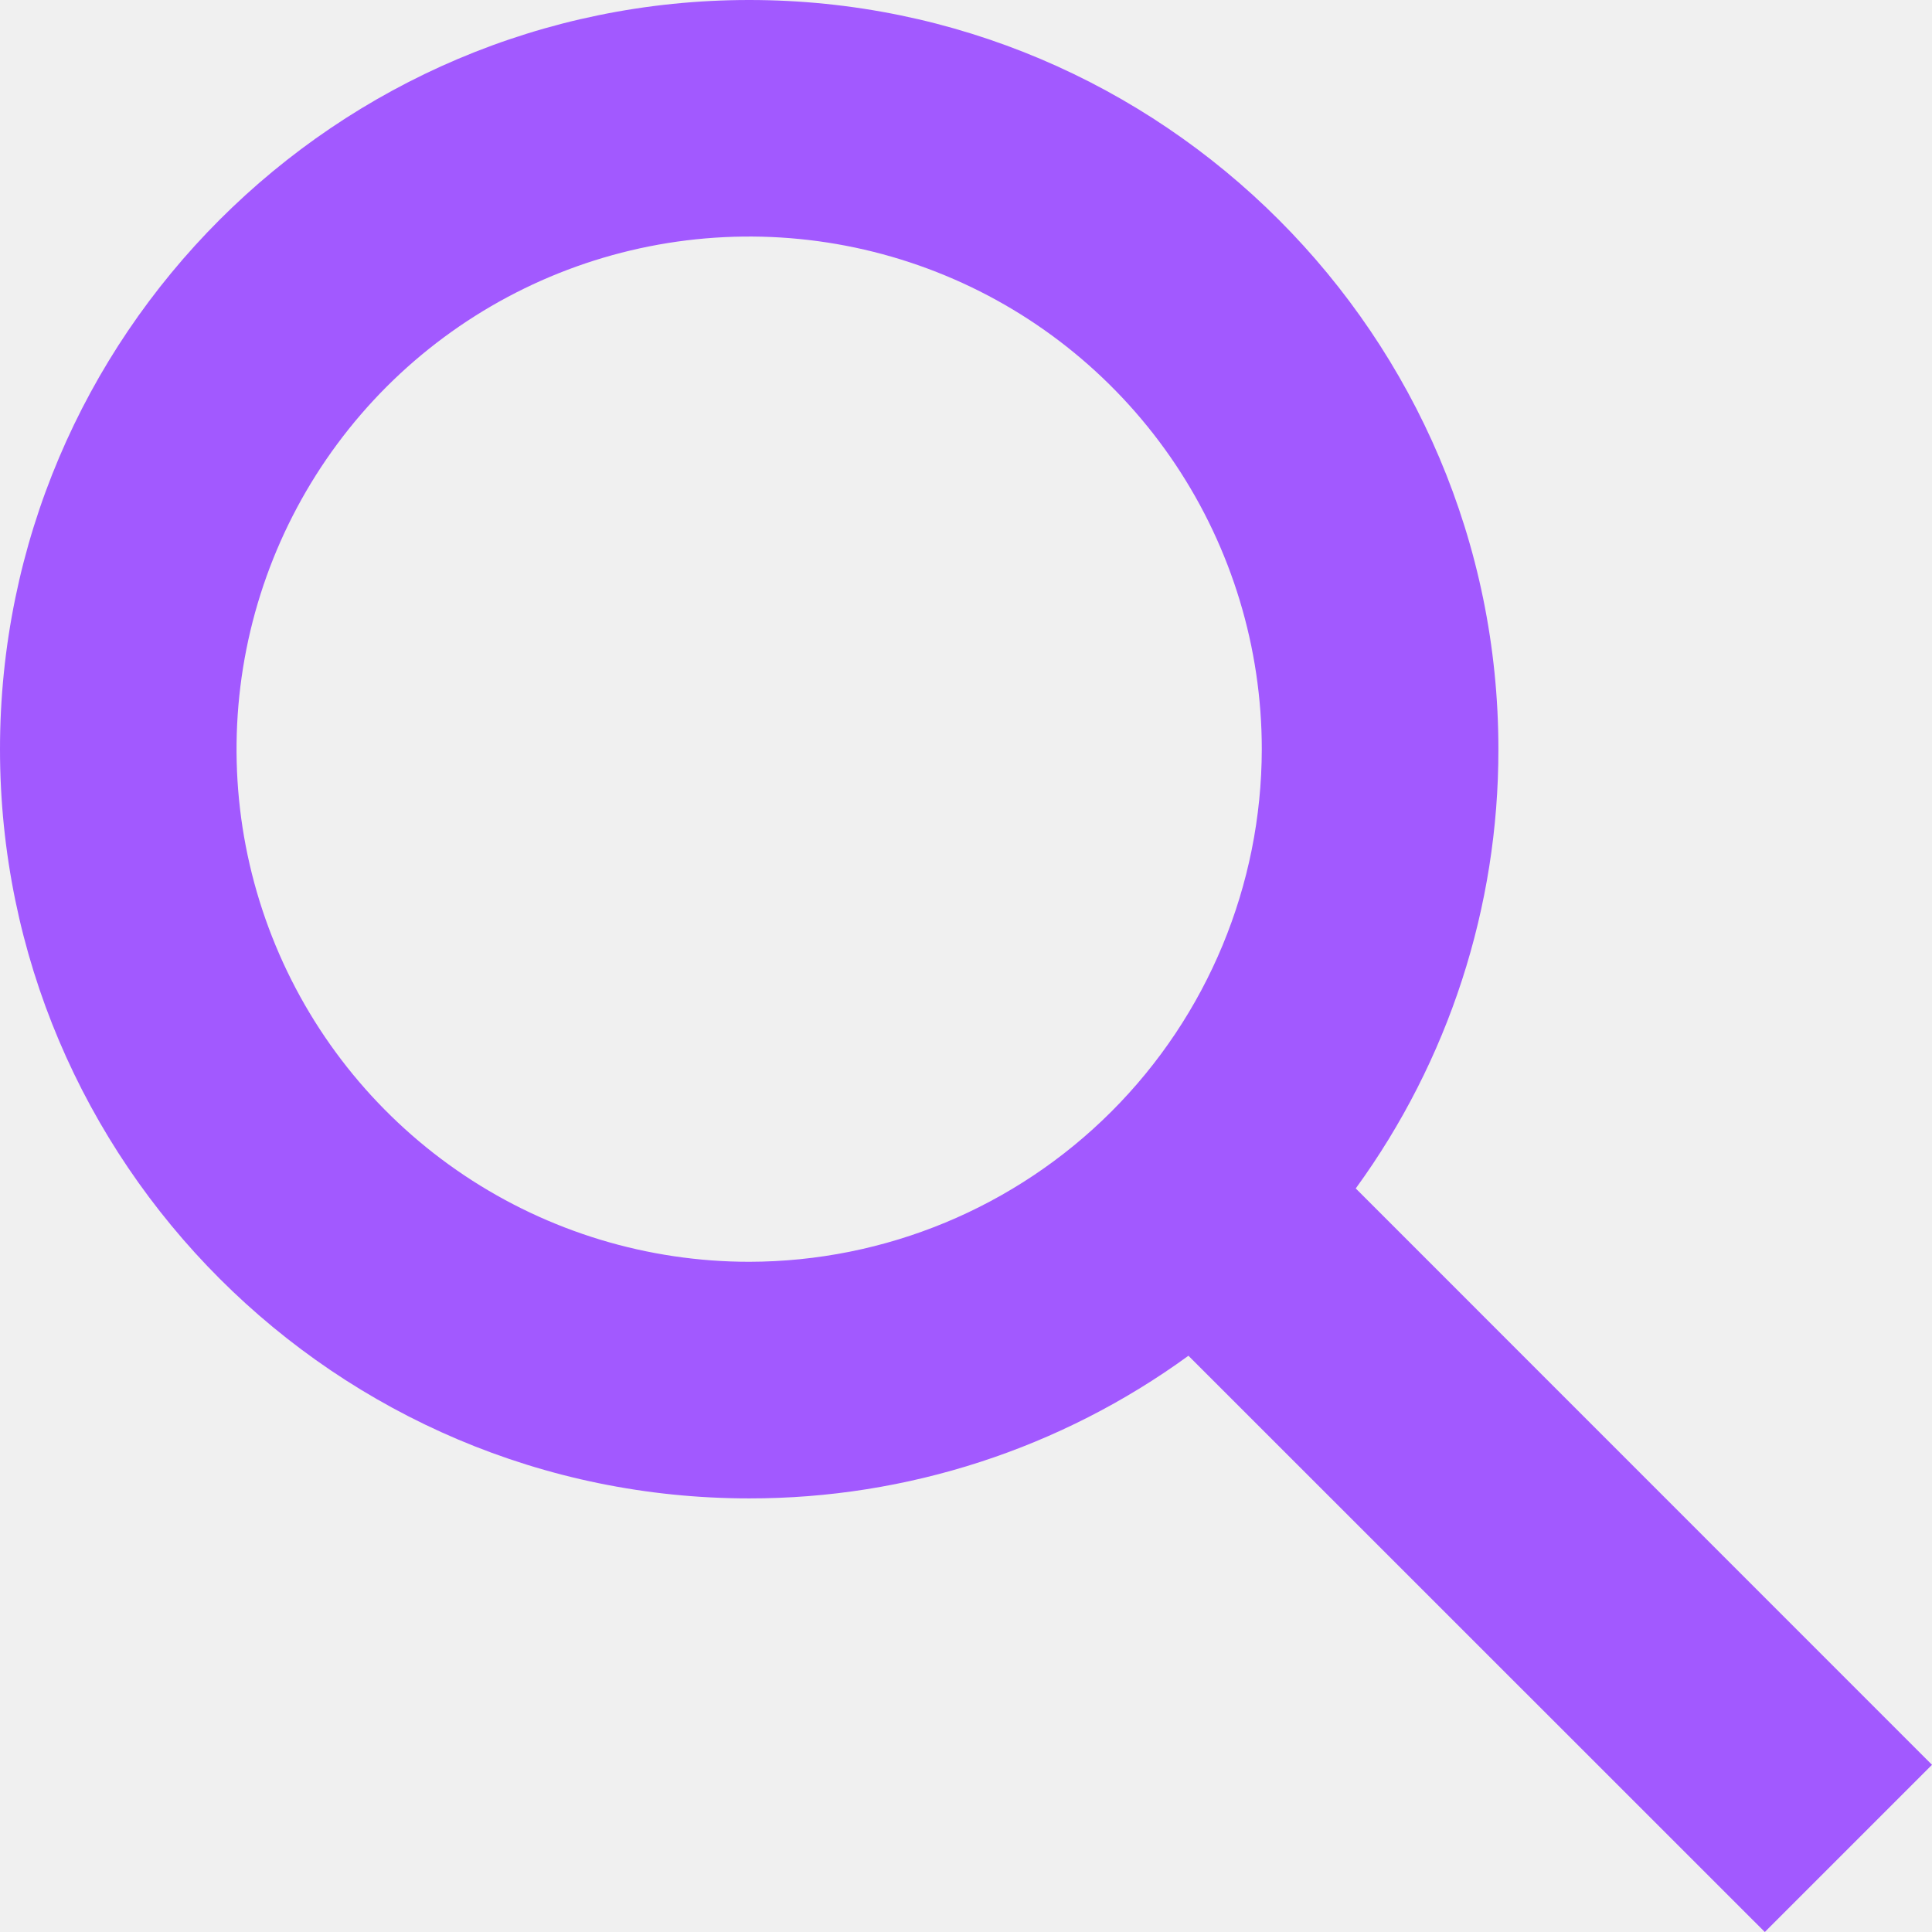
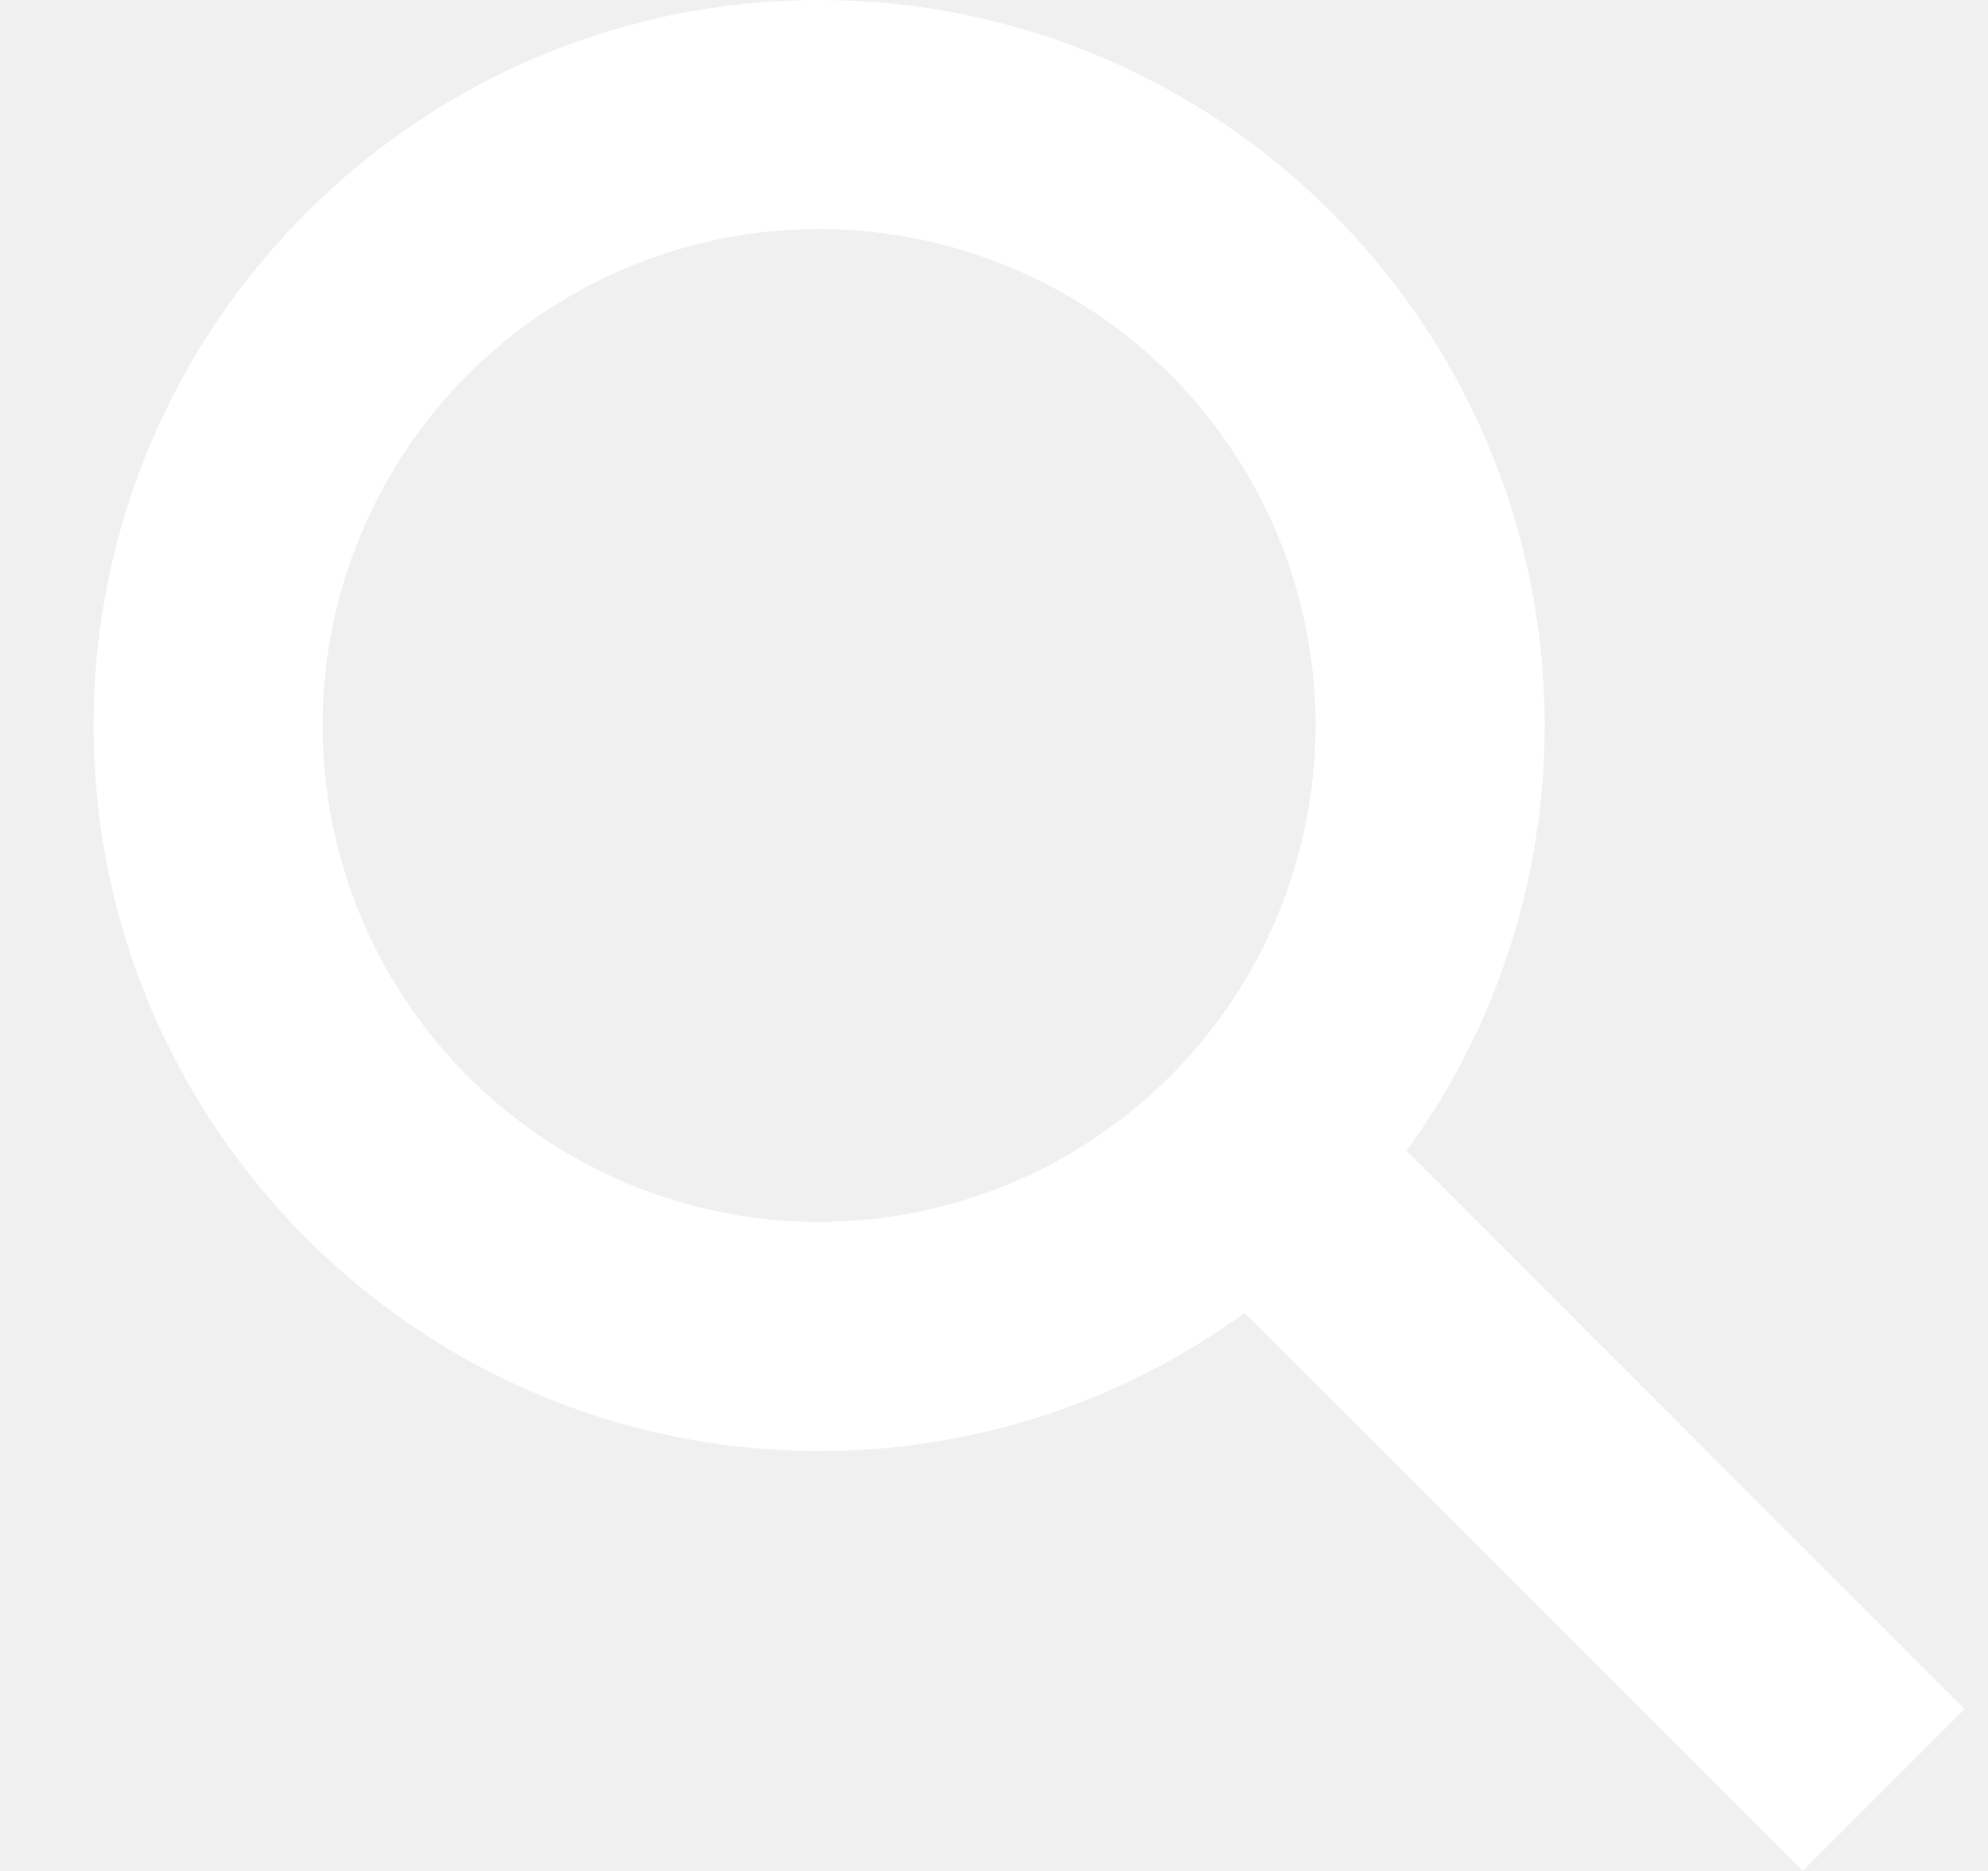
- <svg xmlns="http://www.w3.org/2000/svg" width="30" height="30" viewBox="0 0 30 30" fill="none">
-   <path d="M30 27.404L21.052 18.454C22.494 16.473 23.27 14.084 23.267 11.634C23.267 5.219 18.048 0 11.634 0C5.219 0 0 5.219 0 11.634C0 18.048 5.219 23.267 11.634 23.267C14.084 23.27 16.473 22.494 18.454 21.052L27.404 30L30 27.404ZM11.634 19.593C10.059 19.593 8.52 19.126 7.211 18.252C5.902 17.377 4.881 16.134 4.279 14.68C3.676 13.225 3.519 11.624 3.826 10.08C4.133 8.536 4.891 7.118 6.004 6.004C7.118 4.891 8.536 4.133 10.08 3.826C11.624 3.519 13.225 3.676 14.68 4.279C16.134 4.881 17.377 5.902 18.252 7.211C19.126 8.52 19.593 10.059 19.593 11.634C19.59 13.744 18.751 15.767 17.259 17.259C15.767 18.751 13.744 19.59 11.634 19.593Z" fill="#A259FF" />
+ <svg xmlns="http://www.w3.org/2000/svg" width="17" height="16" viewBox="0 0 17 16" fill="none">
+   <path d="M16.8 14.615L12.028 9.842C12.797 8.785 13.21 7.512 13.209 6.205C13.209 2.783 10.426 0 7.005 0C3.584 0 0.8 2.783 0.8 6.205C0.8 9.626 3.584 12.409 7.005 12.409C8.312 12.411 9.585 11.997 10.642 11.228L15.415 16L16.8 14.615ZM7.005 10.45C6.165 10.45 5.344 10.201 4.646 9.734C3.948 9.268 3.404 8.605 3.082 7.829C2.761 7.053 2.677 6.2 2.84 5.376C3.004 4.553 3.409 3.796 4.002 3.202C4.596 2.609 5.353 2.204 6.176 2.04C7 1.877 7.853 1.961 8.629 2.282C9.405 2.603 10.068 3.148 10.534 3.846C11.001 4.544 11.25 5.365 11.25 6.205C11.248 7.33 10.801 8.409 10.005 9.205C9.209 10.001 8.13 10.448 7.005 10.45Z" fill="white" />
</svg>
